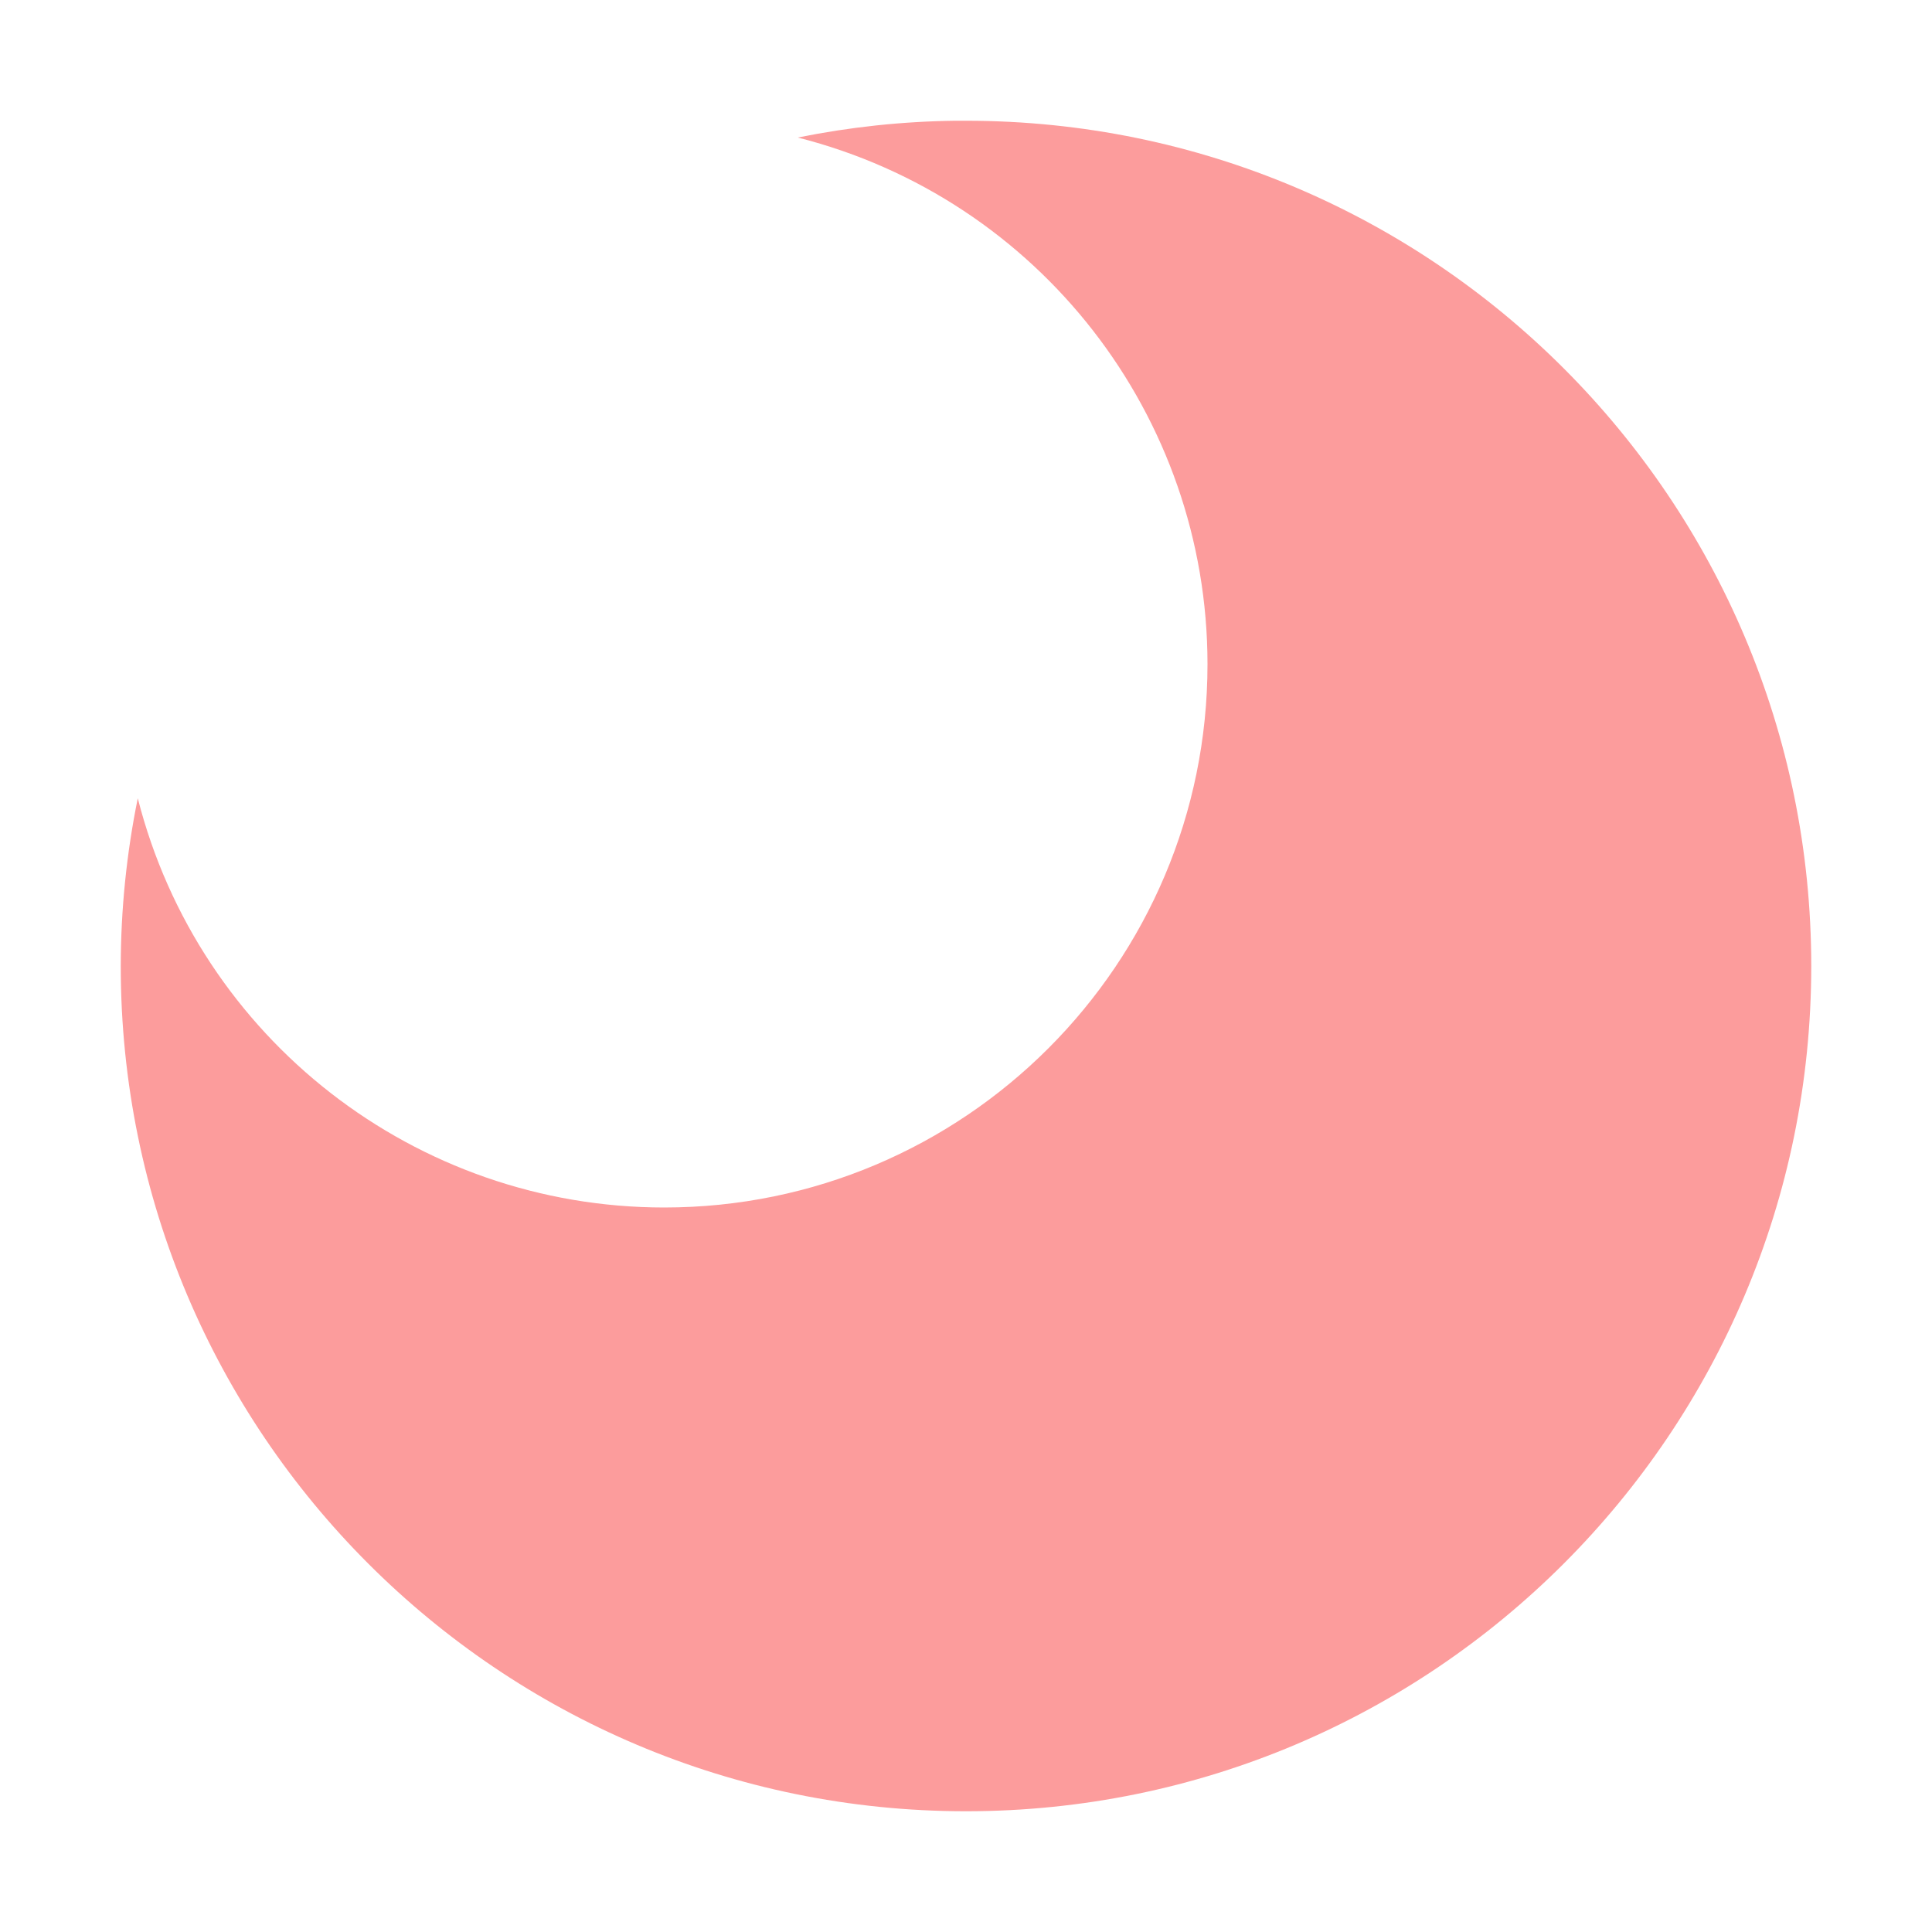
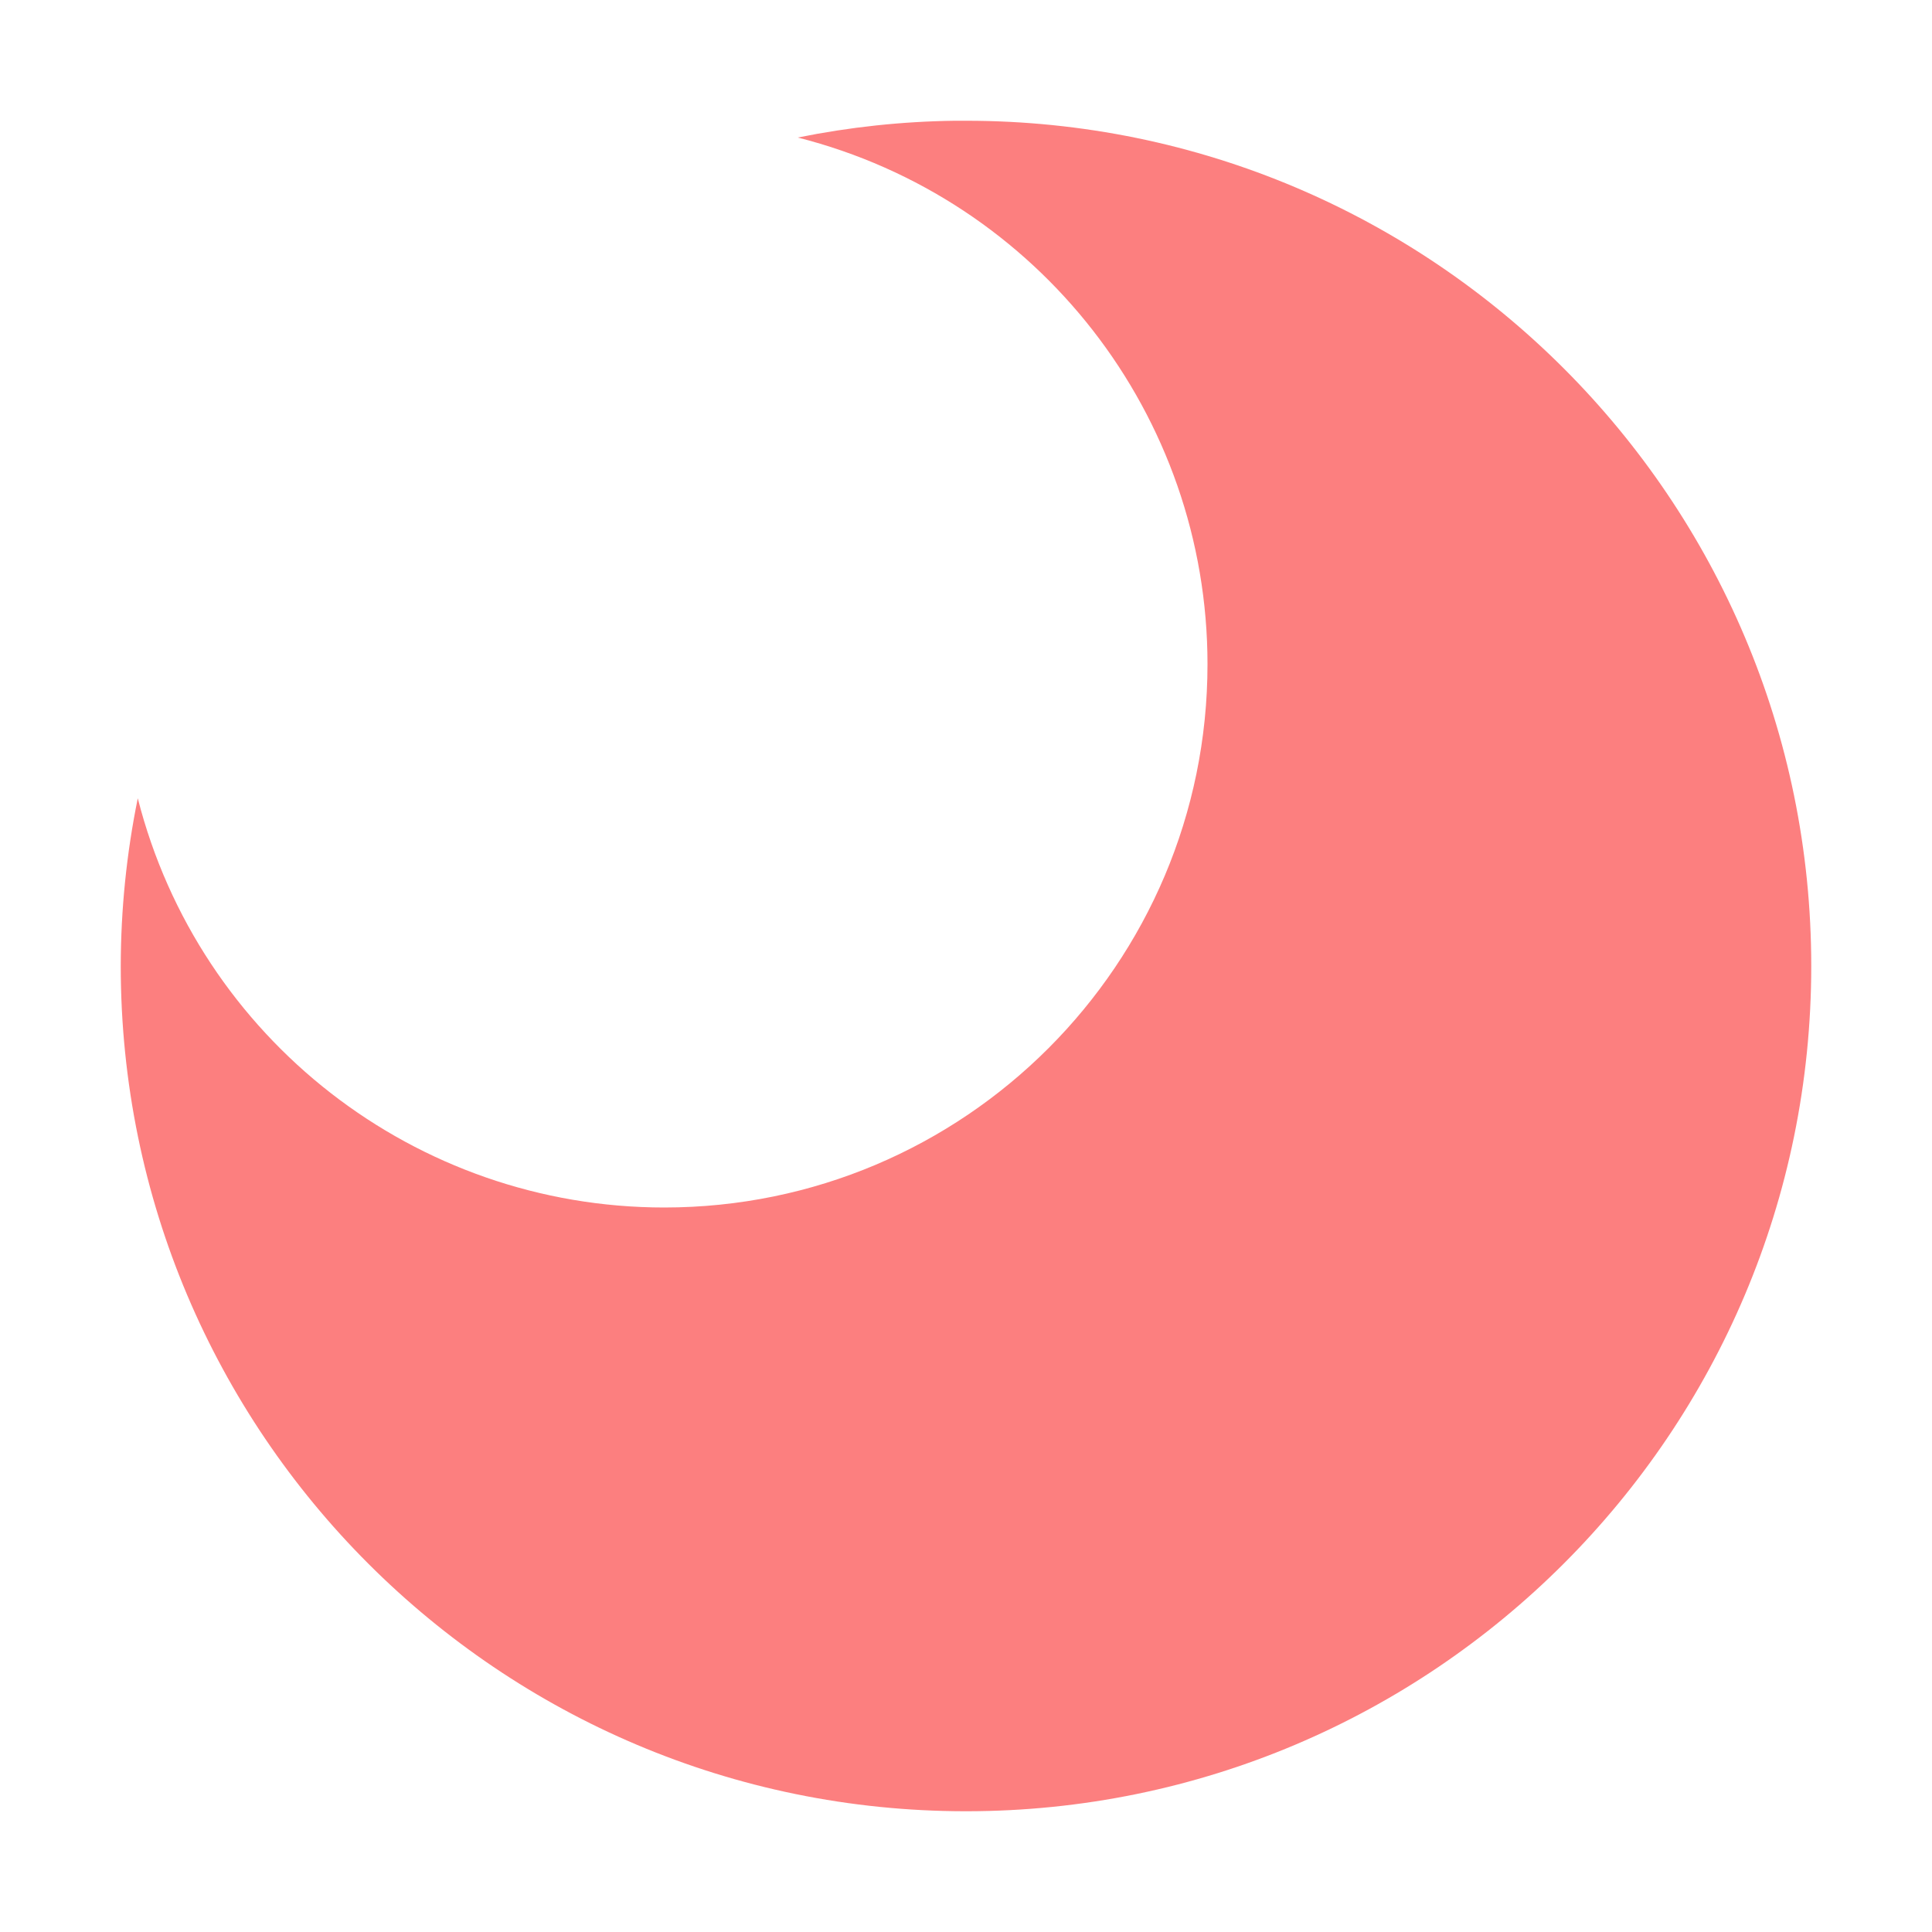
<svg xmlns="http://www.w3.org/2000/svg" height="16" viewBox="0 0 16 16" width="16">
-   <path d="m7.906 1a7 7 0 0 0 -1.299.139 4.5 4.5 0 0 1 3.393 4.361 4.5 4.5 0 0 1 -4.5 4.5 4.5 4.5 0 0 1 -4.359-3.389 7 7 0 0 0 -.141 1.389 7 7 0 0 0 7 7 7 7 0 0 0 7-7 7 7 0 0 0 -7-7 7 7 0 0 0 -.094 0z" fill="#fc9c9c" stroke-width=".365" />
+   <path d="m7.906 1a7 7 0 0 0 -1.299.139 4.5 4.5 0 0 1 3.393 4.361 4.5 4.5 0 0 1 -4.5 4.5 4.5 4.5 0 0 1 -4.359-3.389 7 7 0 0 0 -.141 1.389 7 7 0 0 0 7 7 7 7 0 0 0 7-7 7 7 0 0 0 -7-7 7 7 0 0 0 -.094 0z" fill="#fc7f7f" stroke-width=".365" />
</svg>
